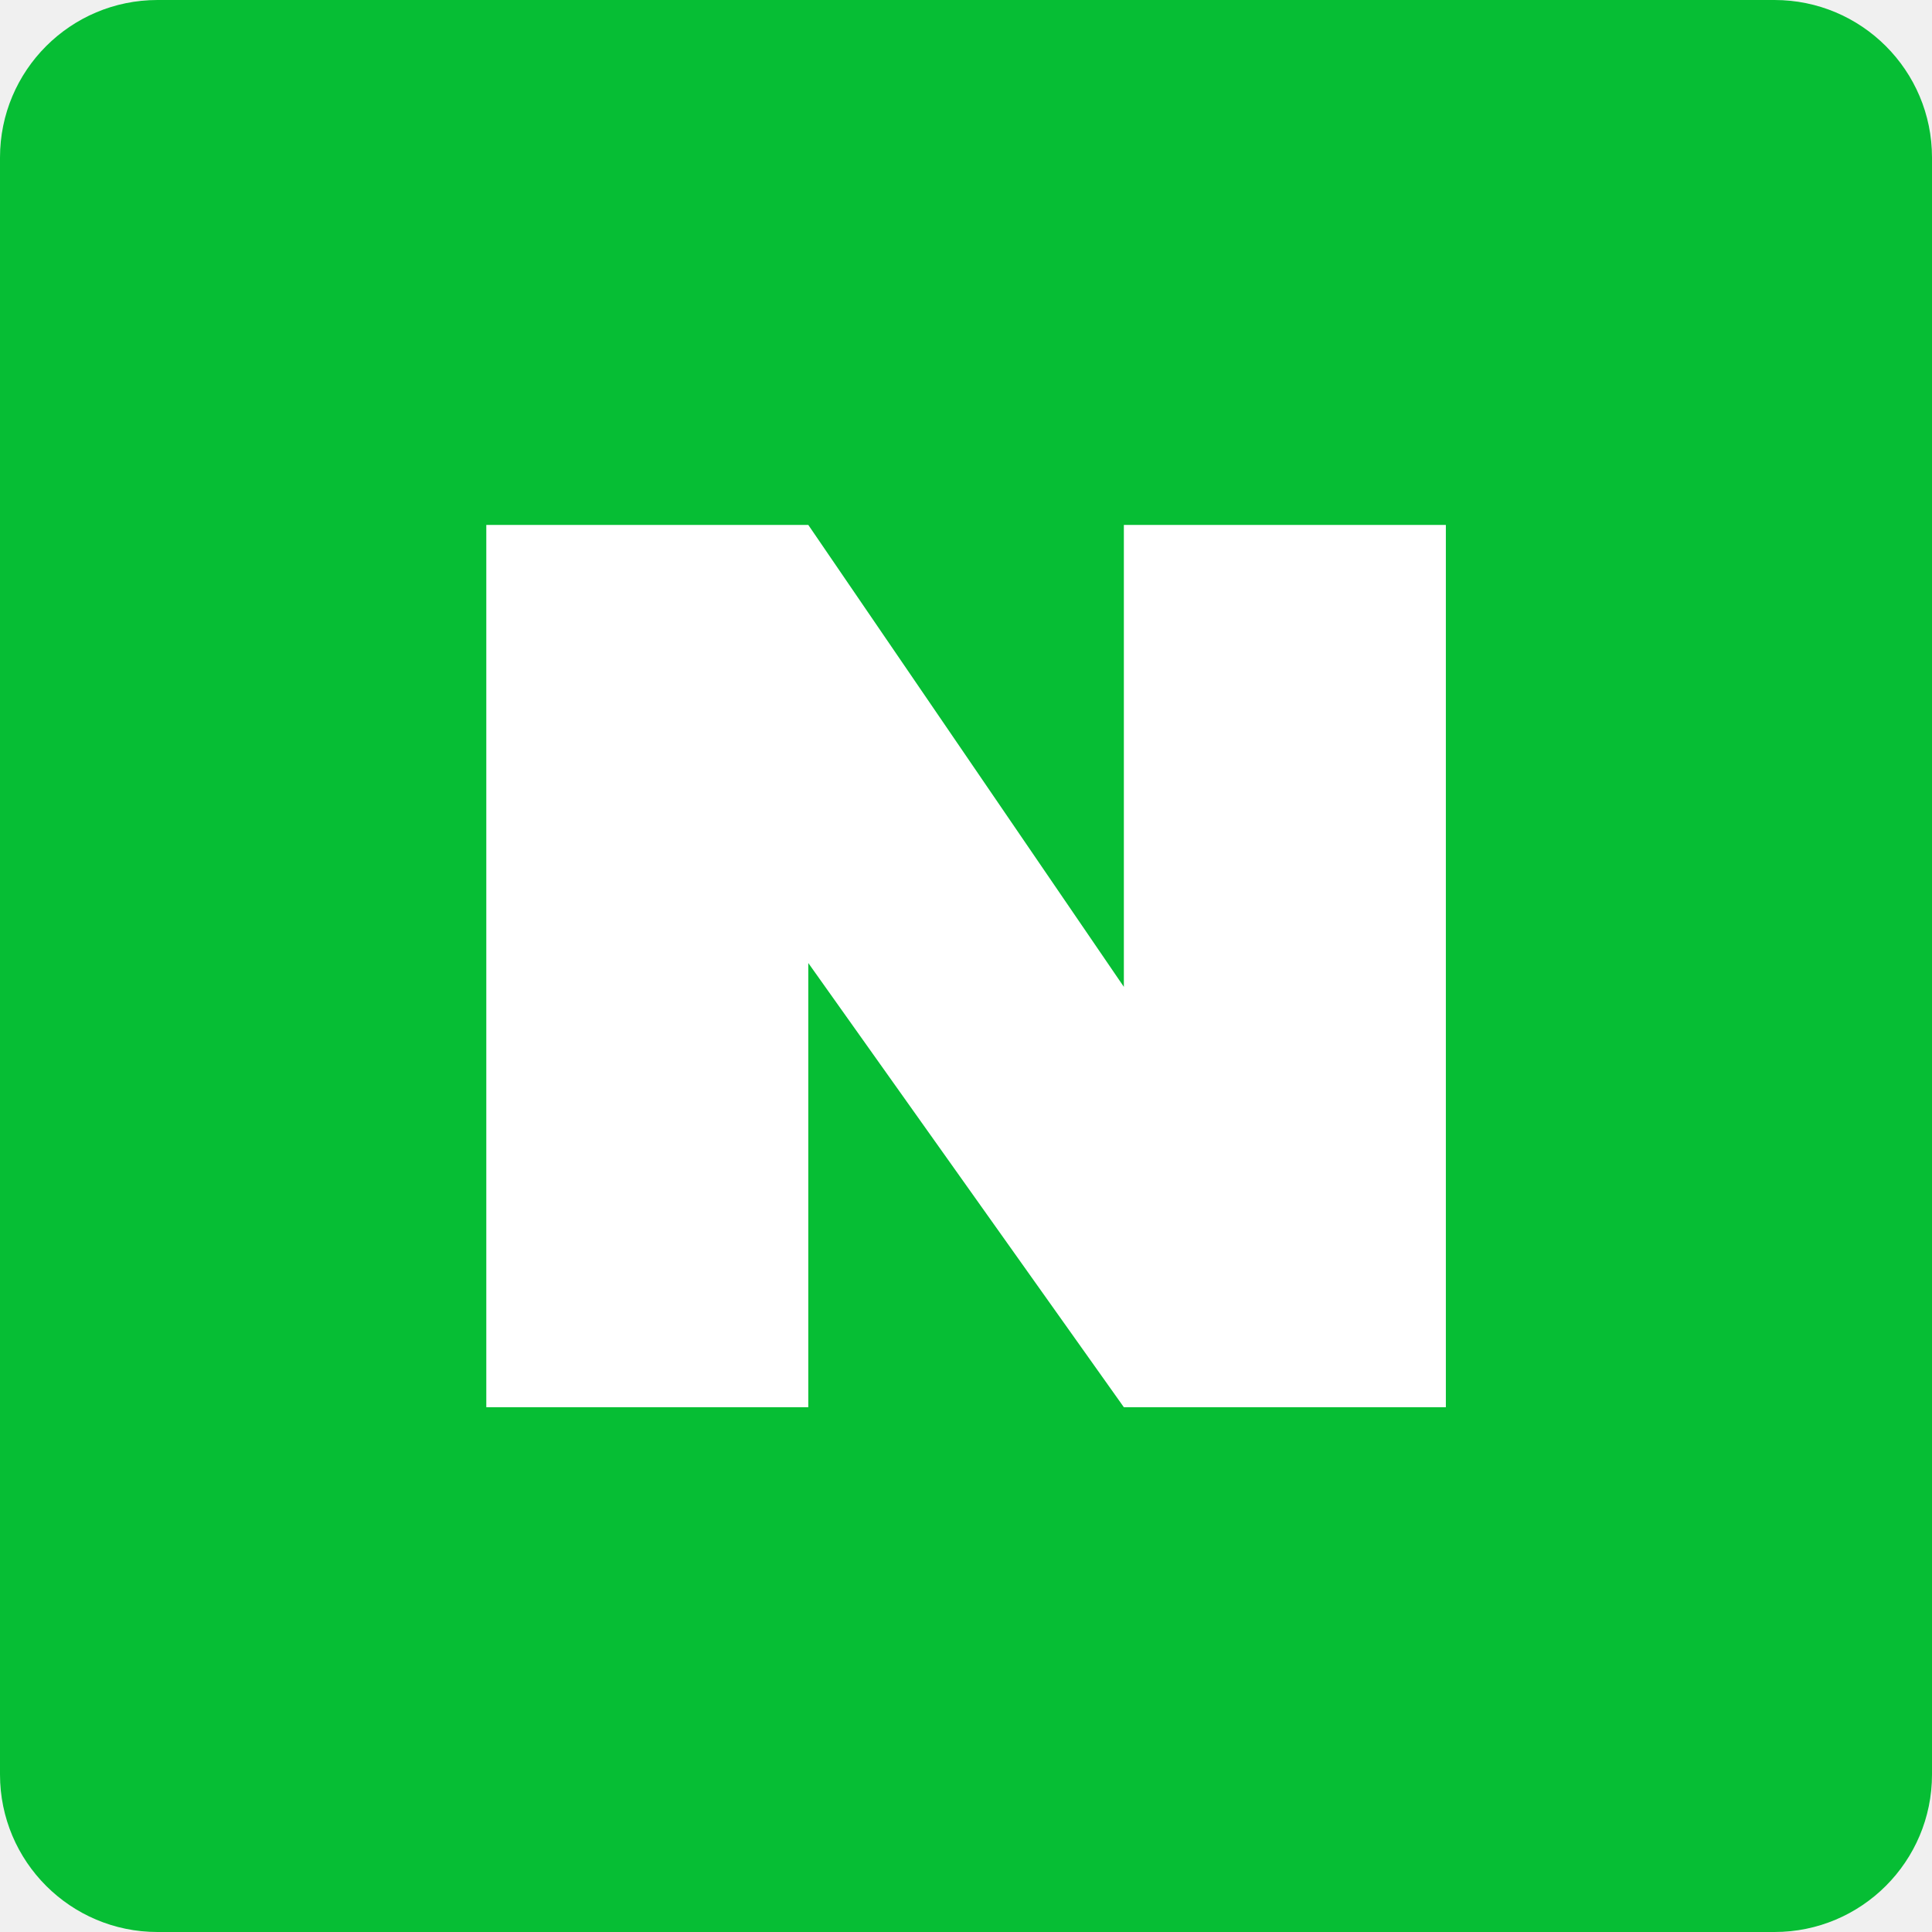
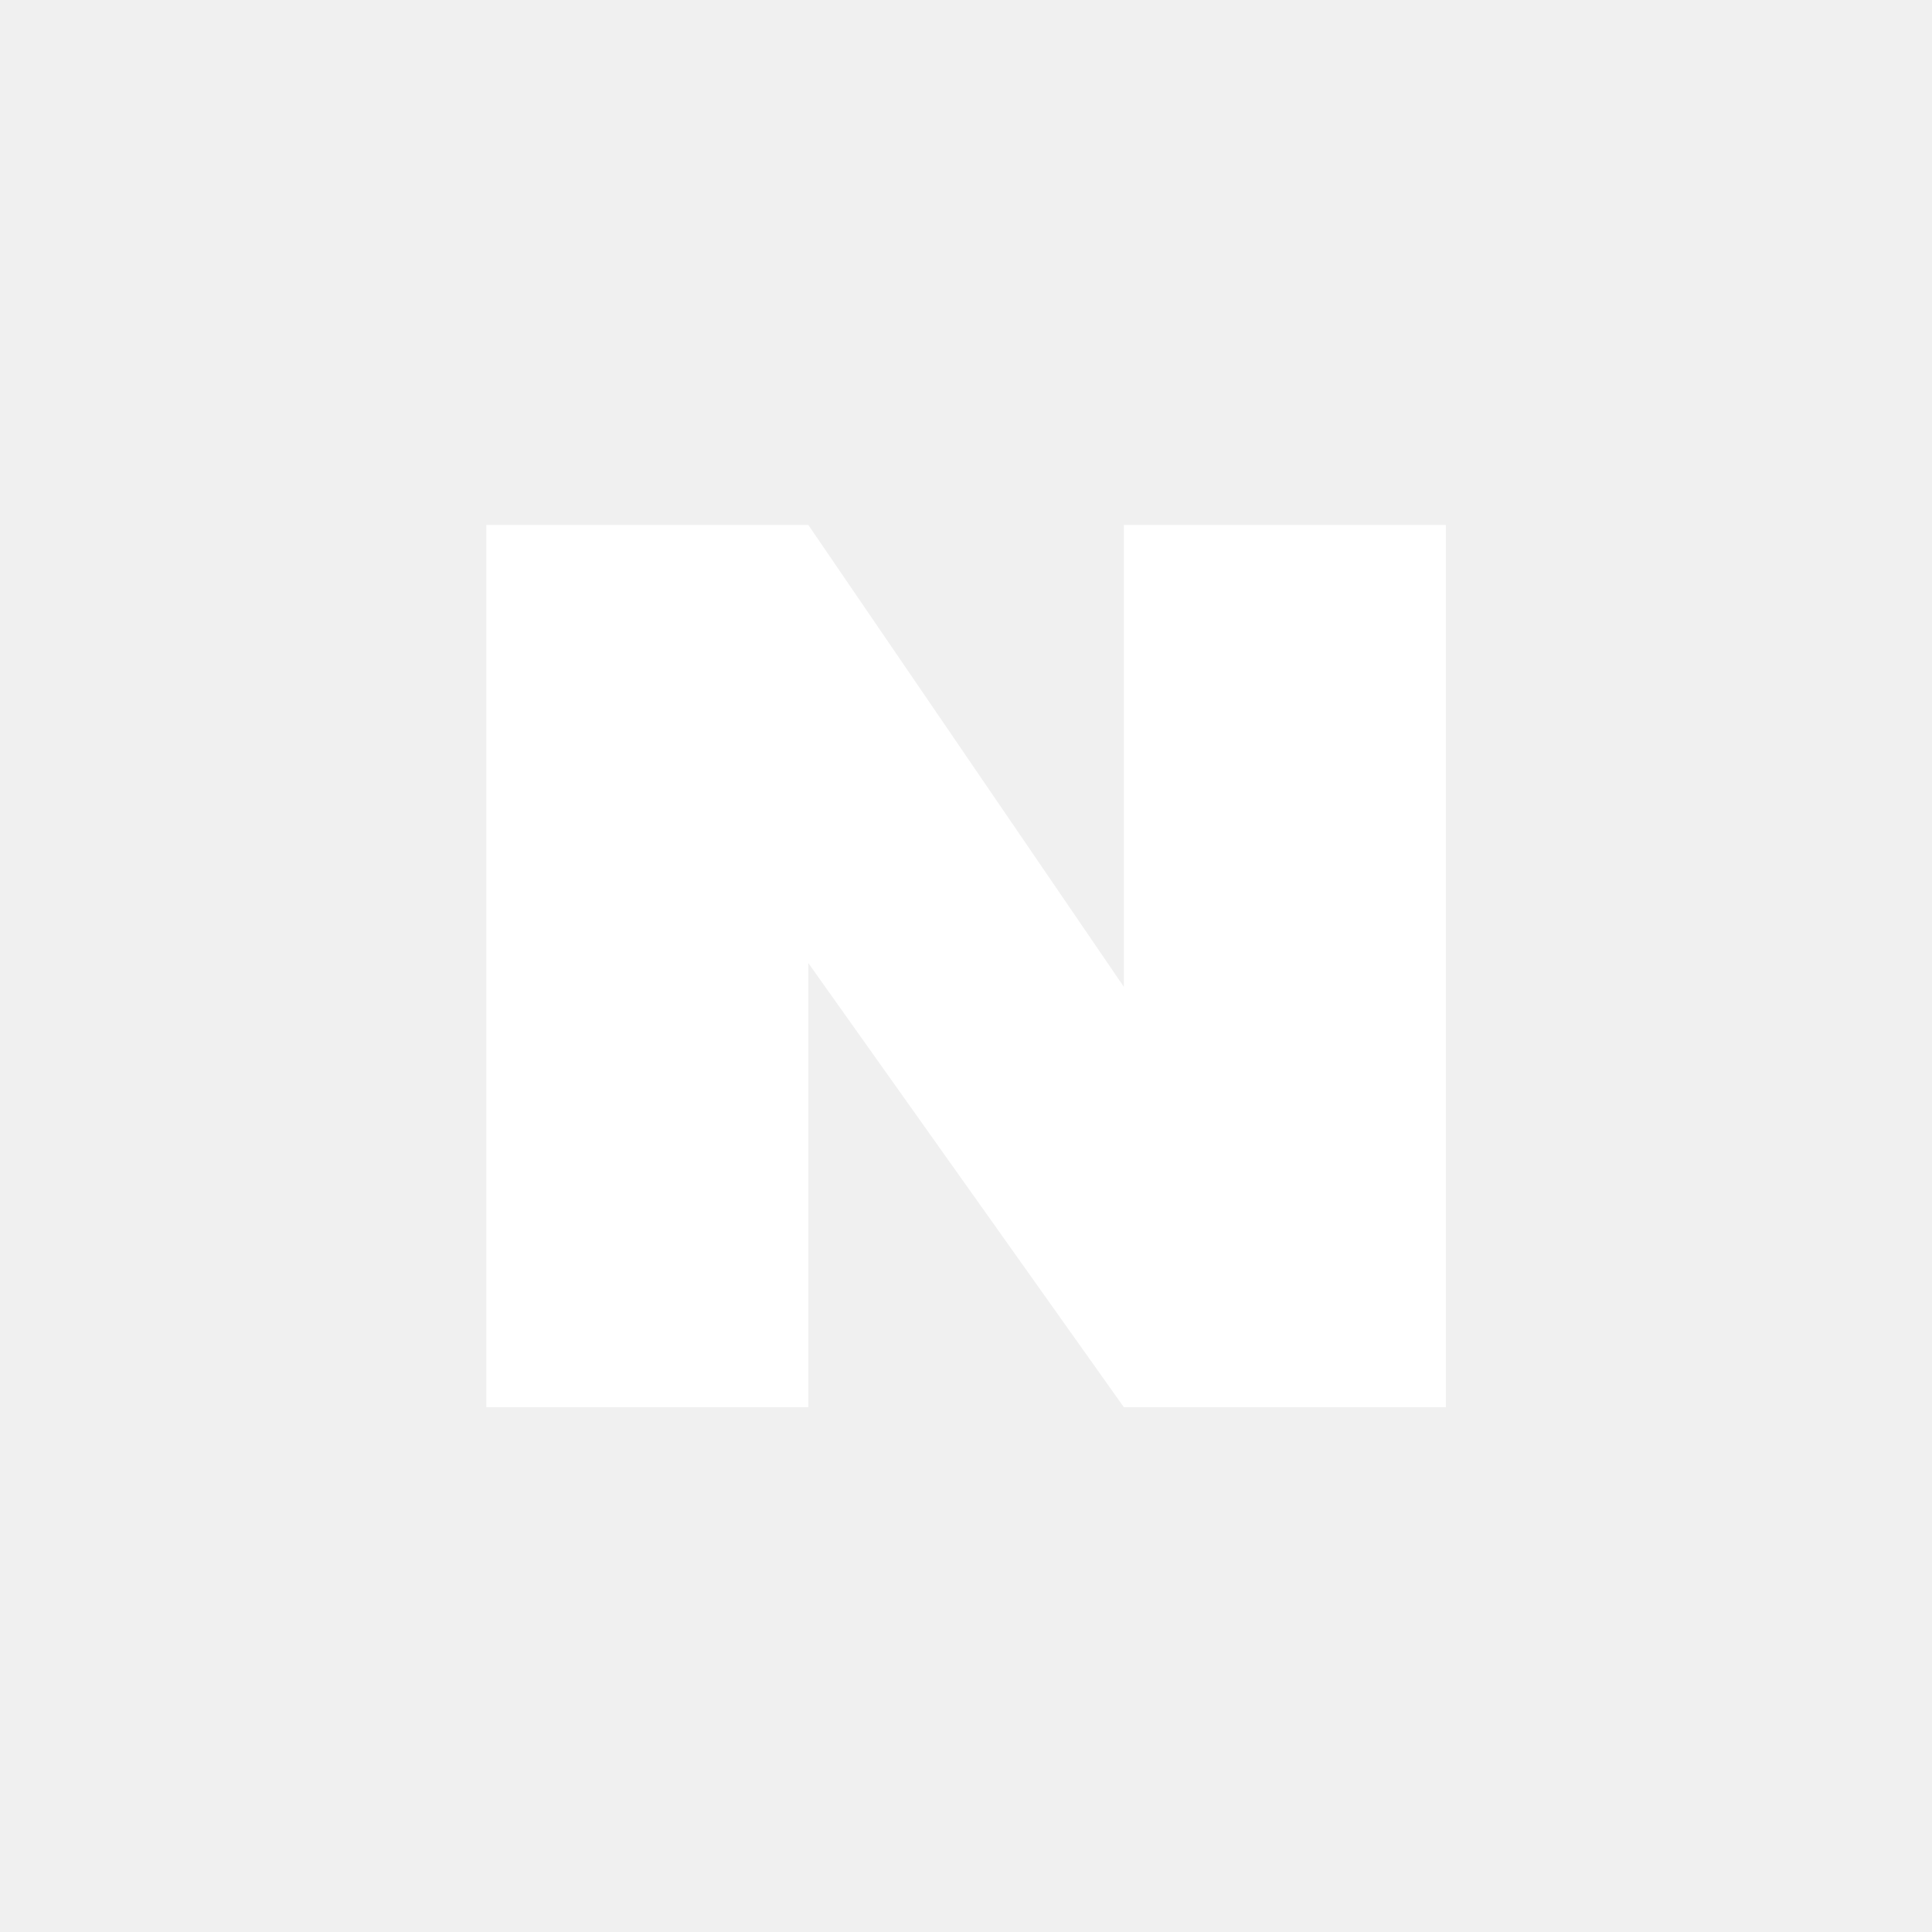
<svg xmlns="http://www.w3.org/2000/svg" width="24" height="24" viewBox="0 0 24 24" fill="none">
-   <path d="M22.043 0H1.957C0.876 0 0 0.876 0 1.957V22.043C0 23.124 0.876 24 1.957 24H22.043C23.124 24 24 23.124 24 22.043V1.957C24 0.876 23.124 0 22.043 0Z" fill="#06BE34" />
  <path d="M17.961 6.521V17.481H13.961L10.041 11.963V17.481H6.041V6.521H10.041L13.961 12.259V6.521H17.961Z" fill="white" />
</svg>
